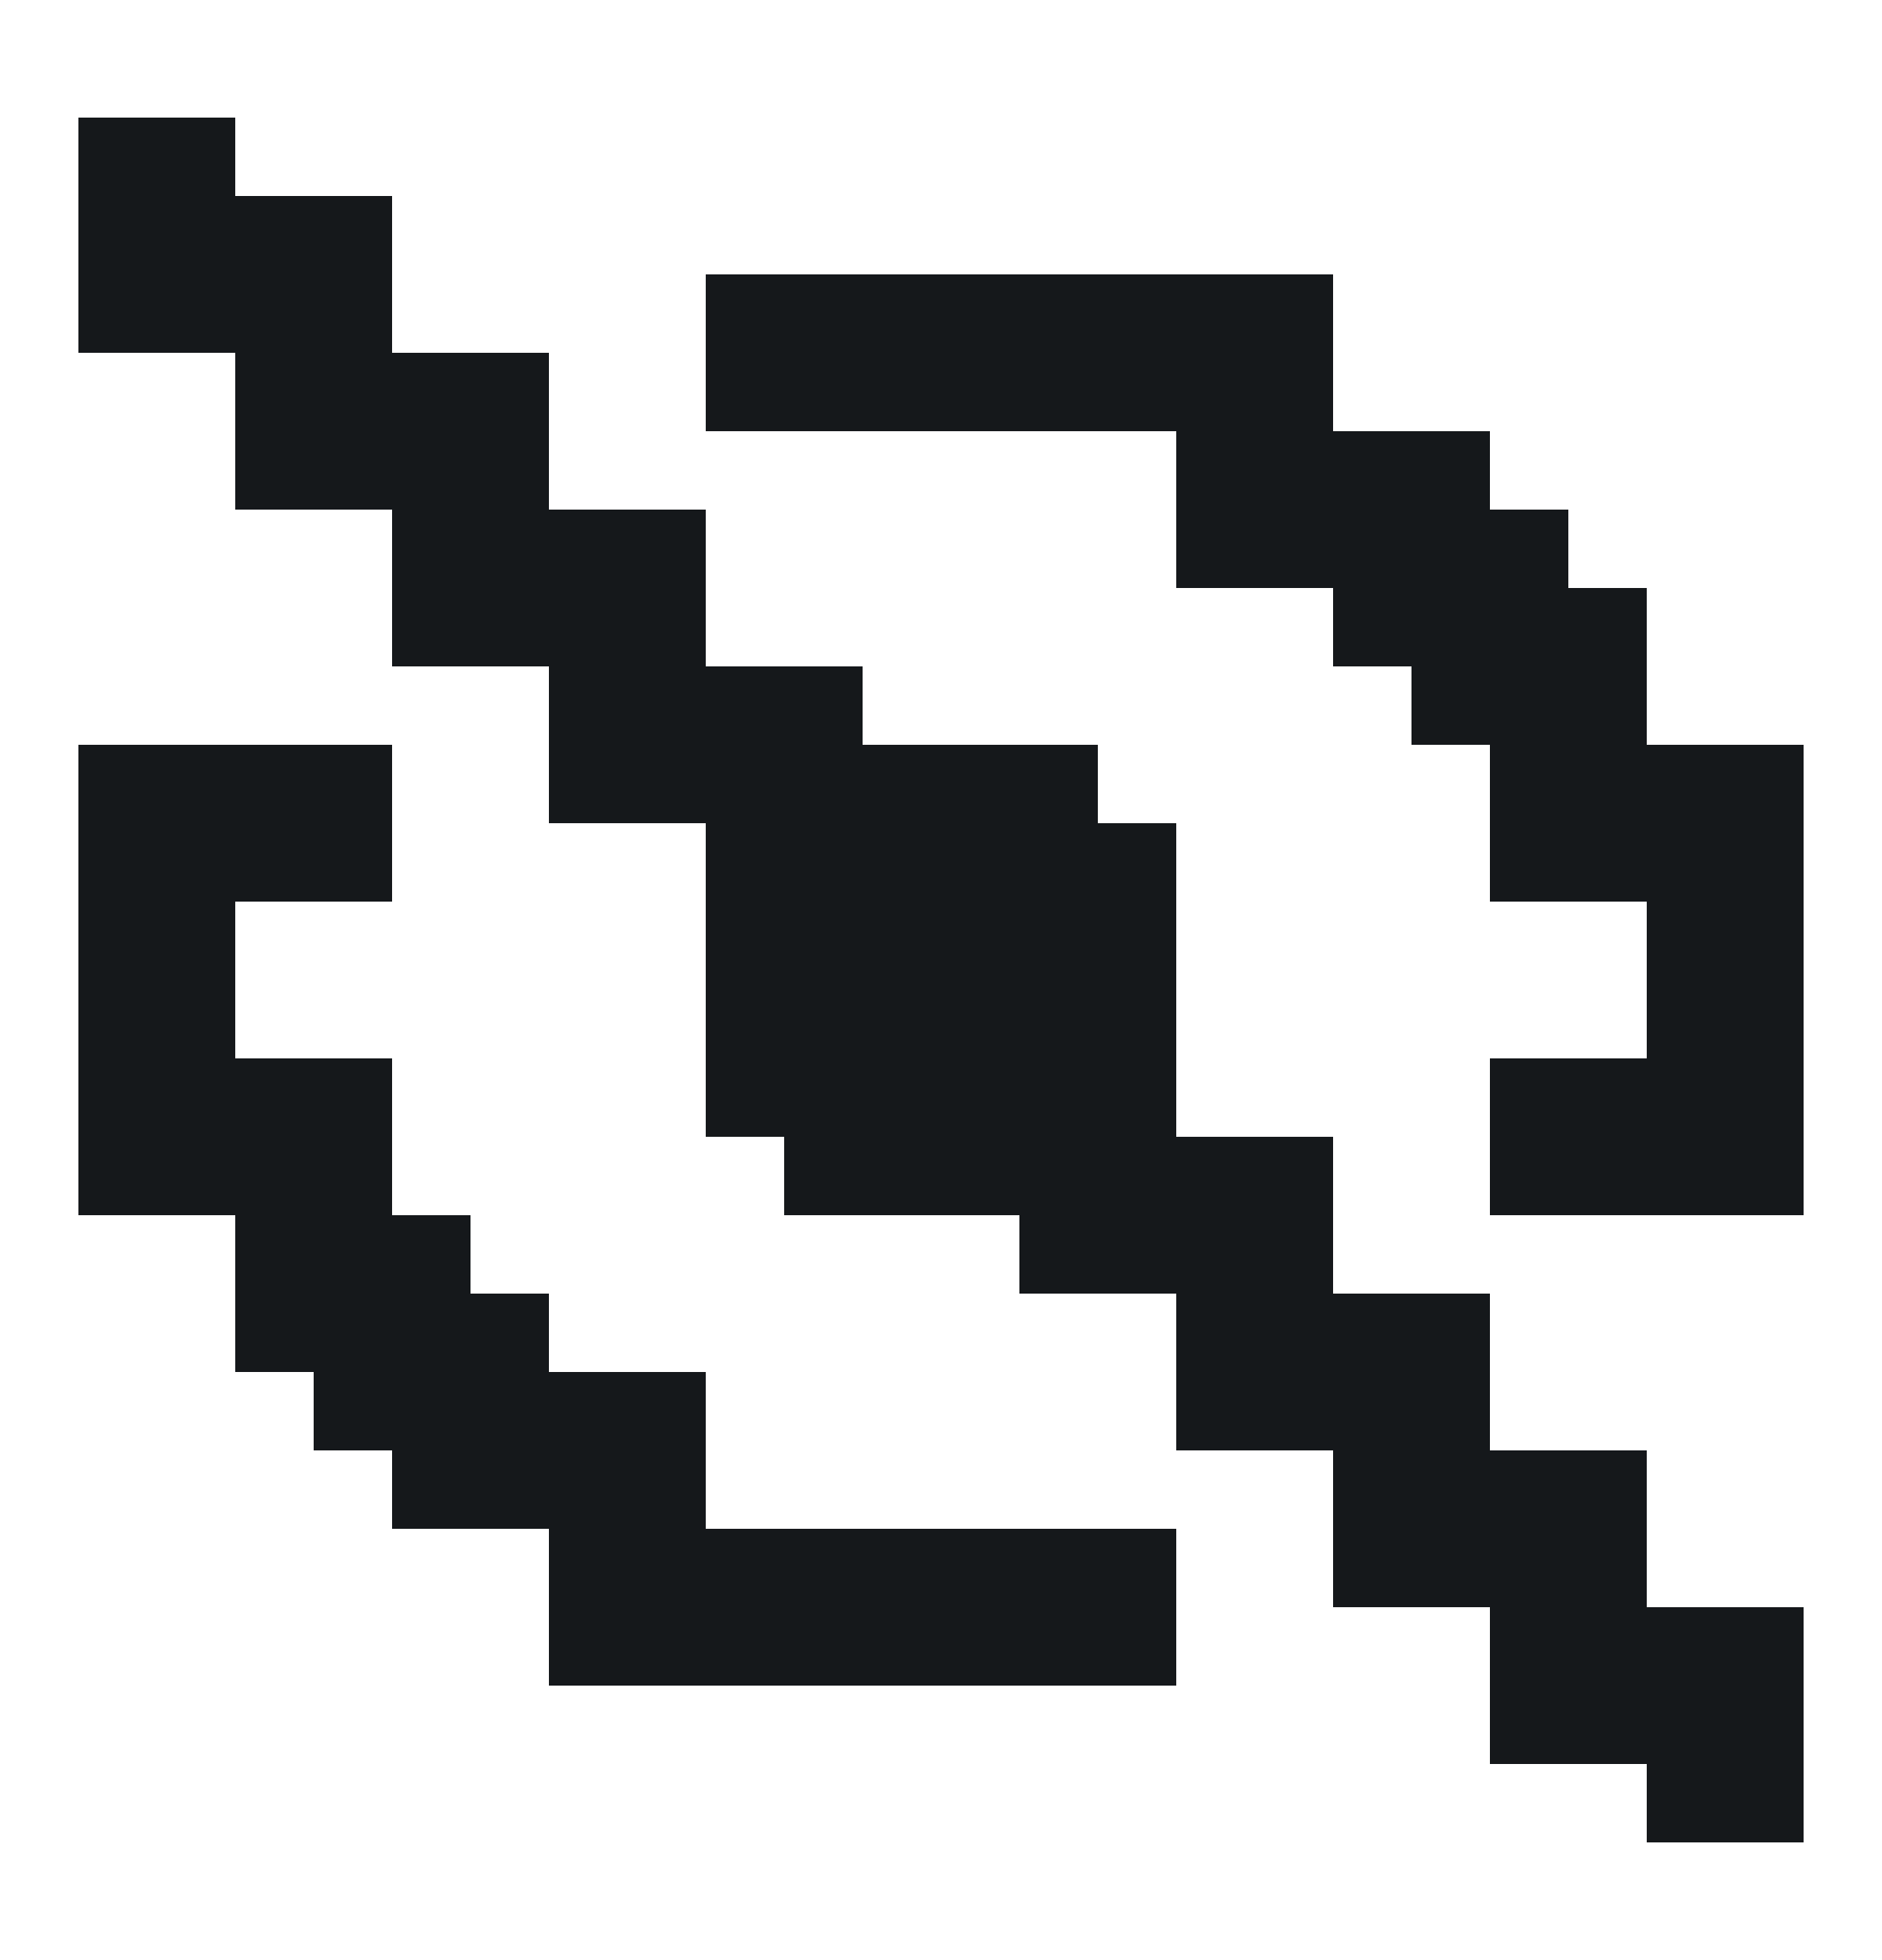
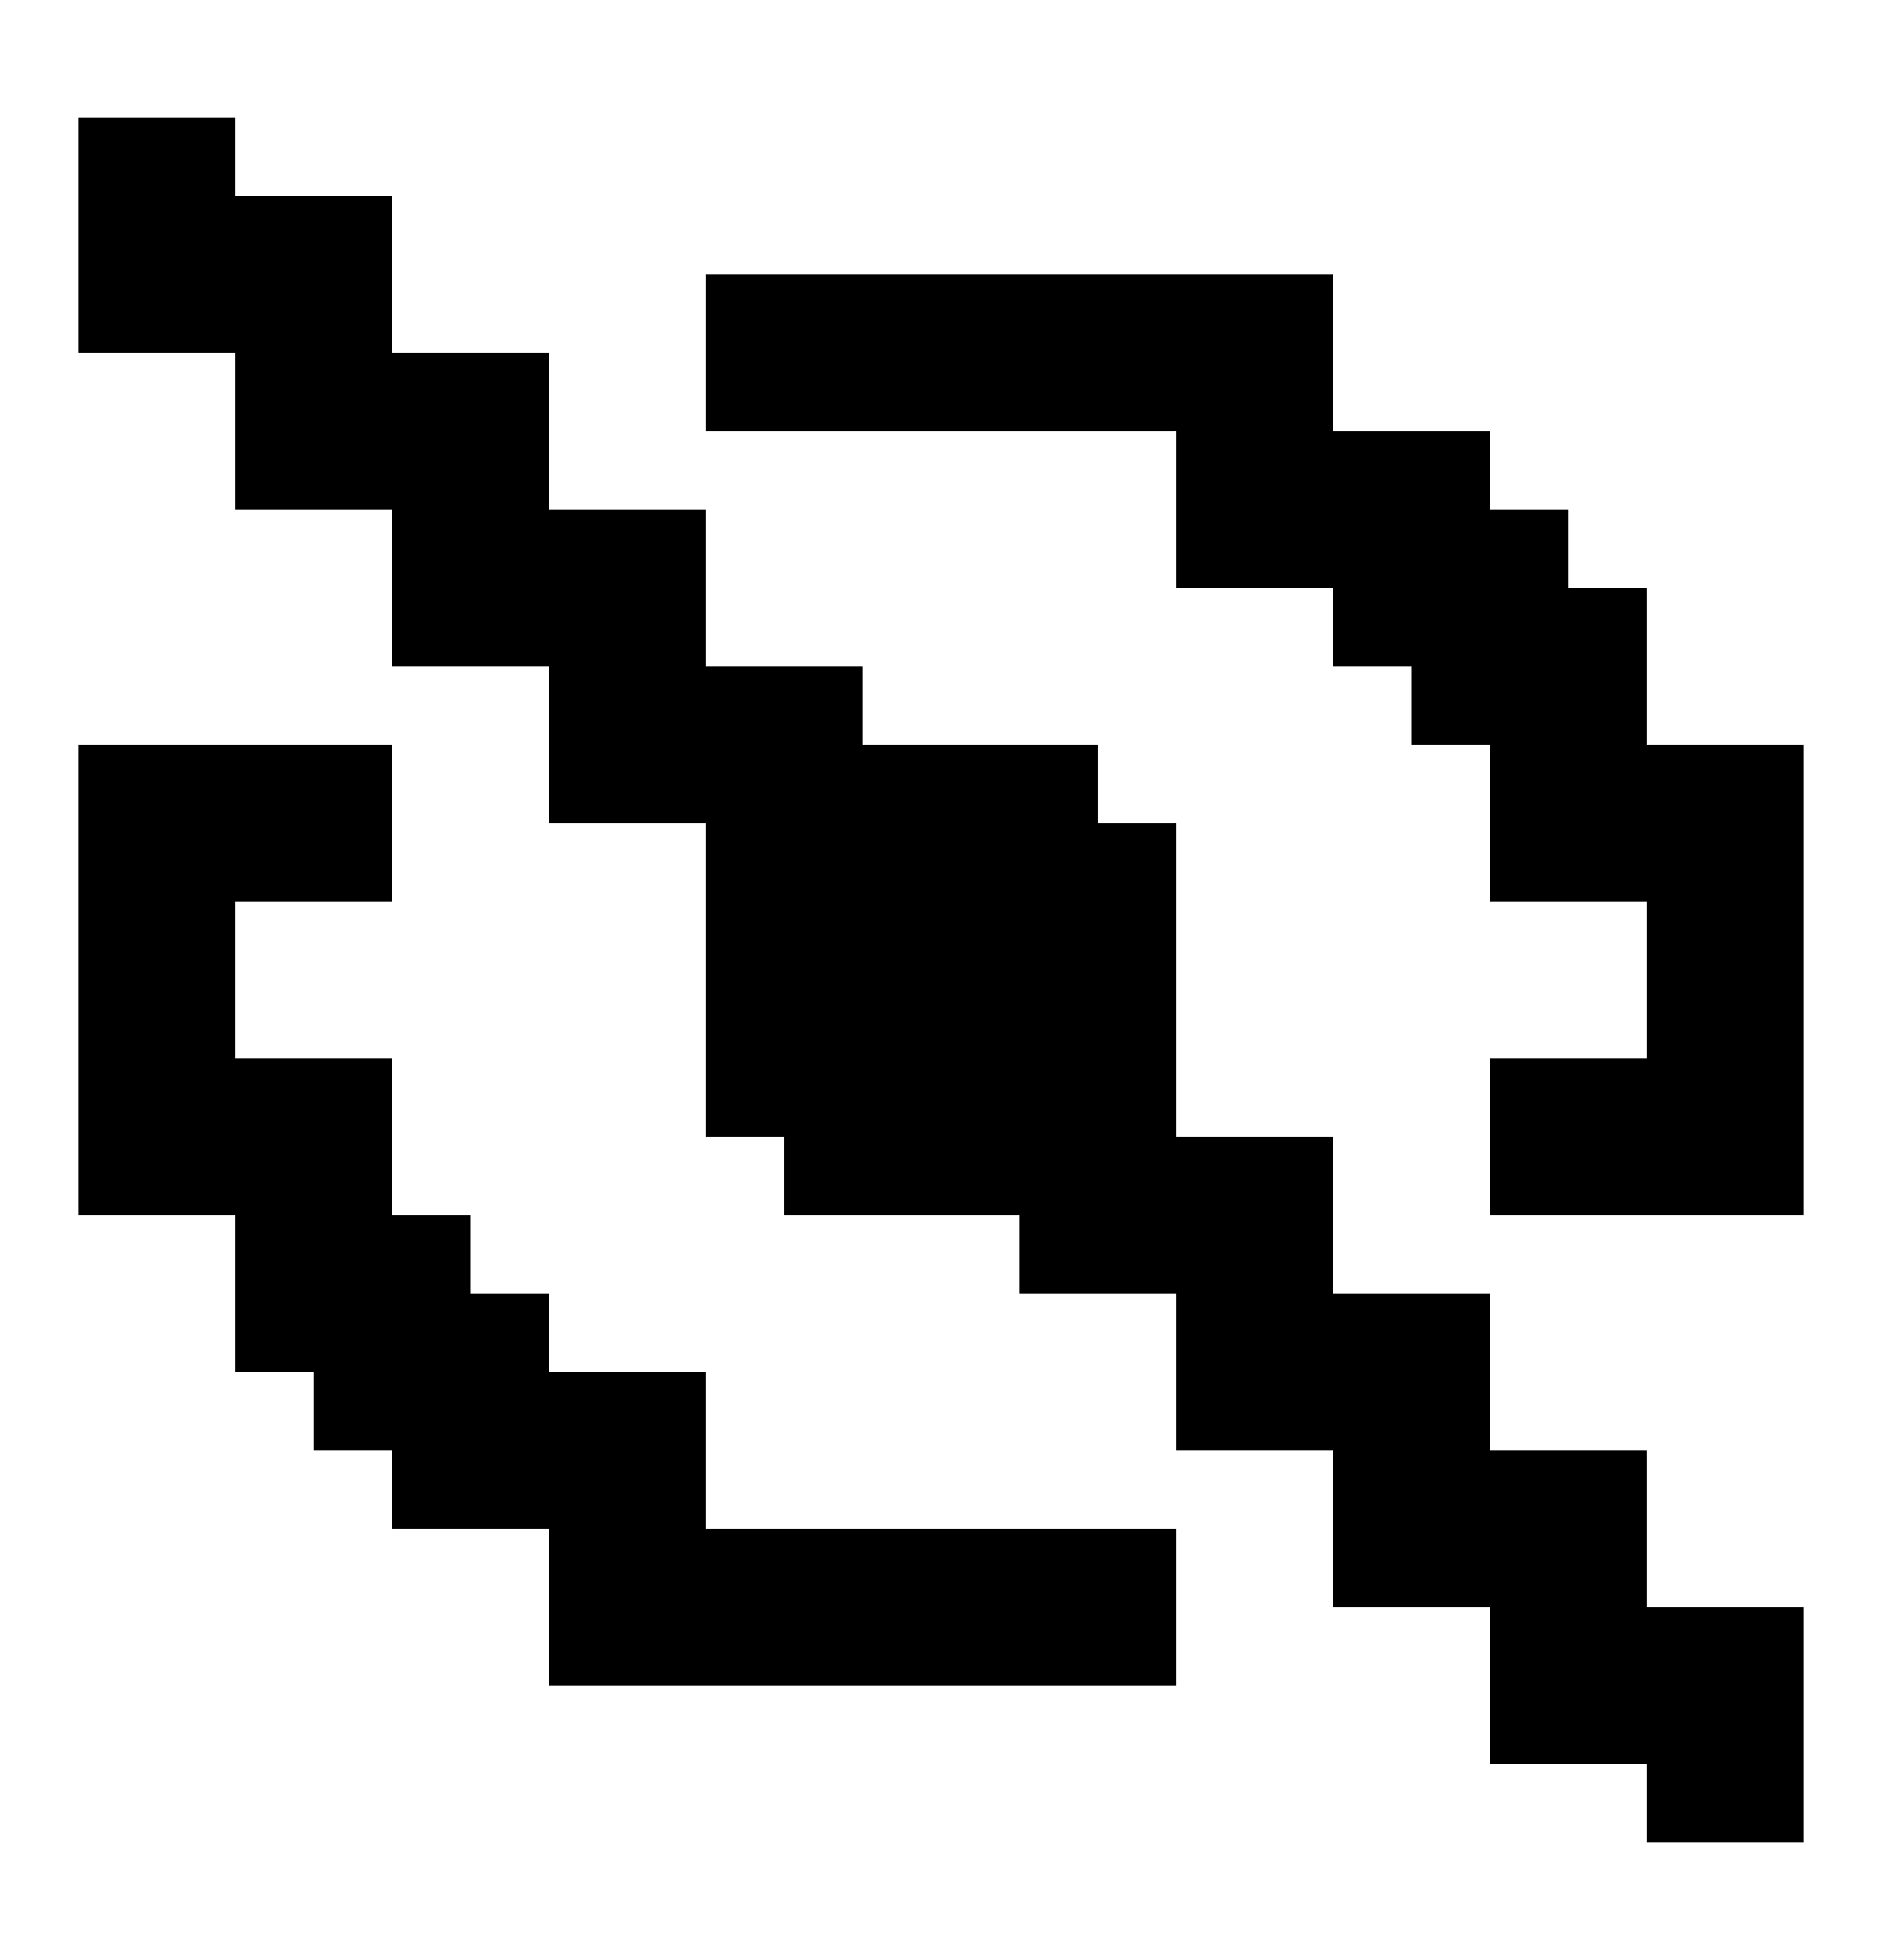
<svg xmlns="http://www.w3.org/2000/svg" width="24" height="25" viewBox="0 0 24 25" fill="none">
-   <path d="M14 9.5H10V10.5H9V14.5H10V15.5H14V14.5H15V10.5H14V9.5ZM13 13.5H11V11.5H13V13.5Z" fill="#15181B" />
-   <path d="M9 19.5V17.5H7V16.5H6V15.5H5V13.5H3V11.5H5V9.5H1V15.5H3V17.5H4V18.5H5V19.5H7V21.5H15V19.5H9Z" fill="#15181B" />
-   <path d="M21 9.5V7.5H20V6.5H19V5.5H17V3.5H9V5.5H15V7.5H17V8.5H18V9.5H19V11.5H21V13.5H19V15.5H23V9.5H21Z" fill="#15181B" />
-   <path d="M21 20.5V18.5H19V16.5H17V14.5H15V12.5H13V10.5H11V8.5H9V6.5H7V4.5H5V2.5H3V1.5H1V4.5H3V6.5H5V8.5H7V10.5H9V12.5H11V14.5H13V16.5H15V18.5H17V20.5H19V22.5H21V23.5H23V20.5H21Z" fill="#15181B" />
+   <path d="M14 9.5H10V10.5H9V14.5H10V15.5H14V14.5H15V10.5H14V9.5ZM13 13.5H11V11.5H13V13.5Z" fill="currentColor" />
+   <path d="M9 19.5V17.5H7V16.5H6V15.5H5V13.5H3V11.5H5V9.5H1V15.5H3V17.5H4V18.5H5V19.5H7V21.5H15V19.5H9Z" fill="currentColor" />
+   <path d="M21 9.5V7.5H20V6.5H19V5.5H17V3.5H9V5.5H15V7.5H17V8.5H18V9.5H19V11.5H21V13.5H19V15.5H23V9.5H21Z" fill="currentColor" />
+   <path d="M21 20.5V18.5H19V16.5H17V14.5H15V12.5H13V10.5H11V8.5H9V6.5H7V4.5H5V2.5H3V1.5H1V4.5H3V6.5H5V8.5H7V10.5H9V12.5H11V14.5H13V16.5H15V18.5H17V20.5H19V22.5H21V23.5H23V20.5H21Z" fill="currentColor" />
</svg>
